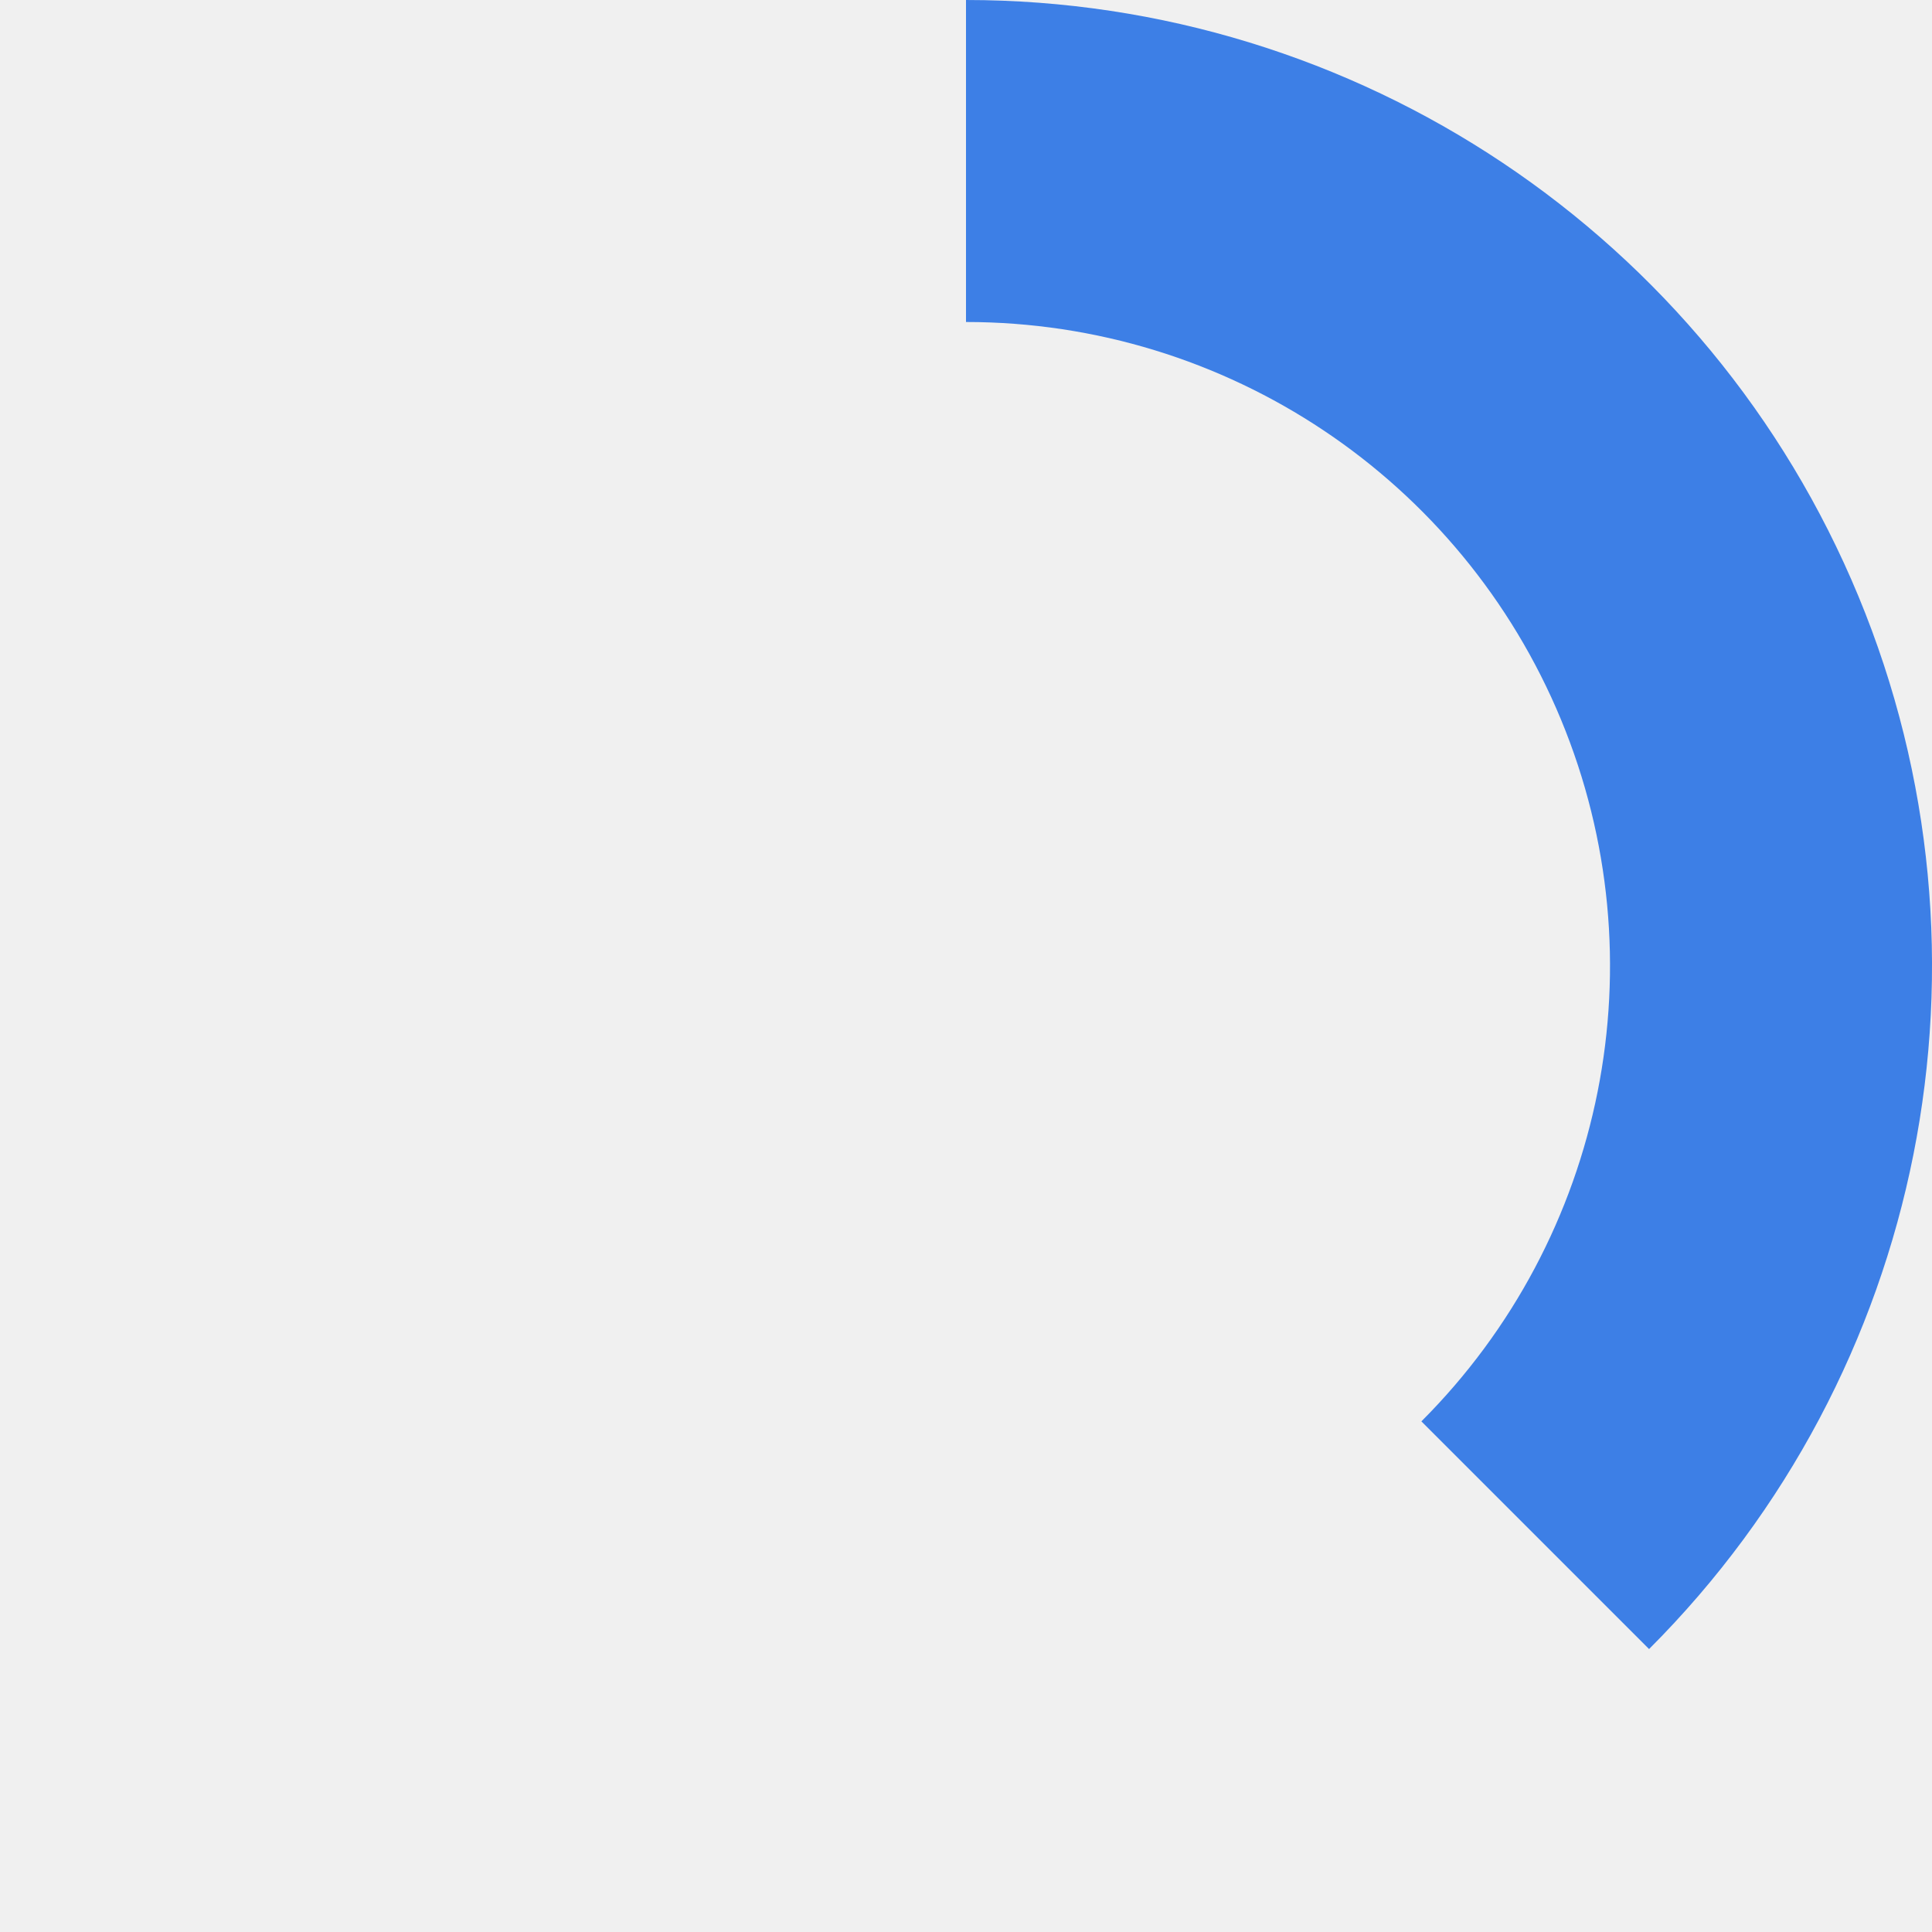
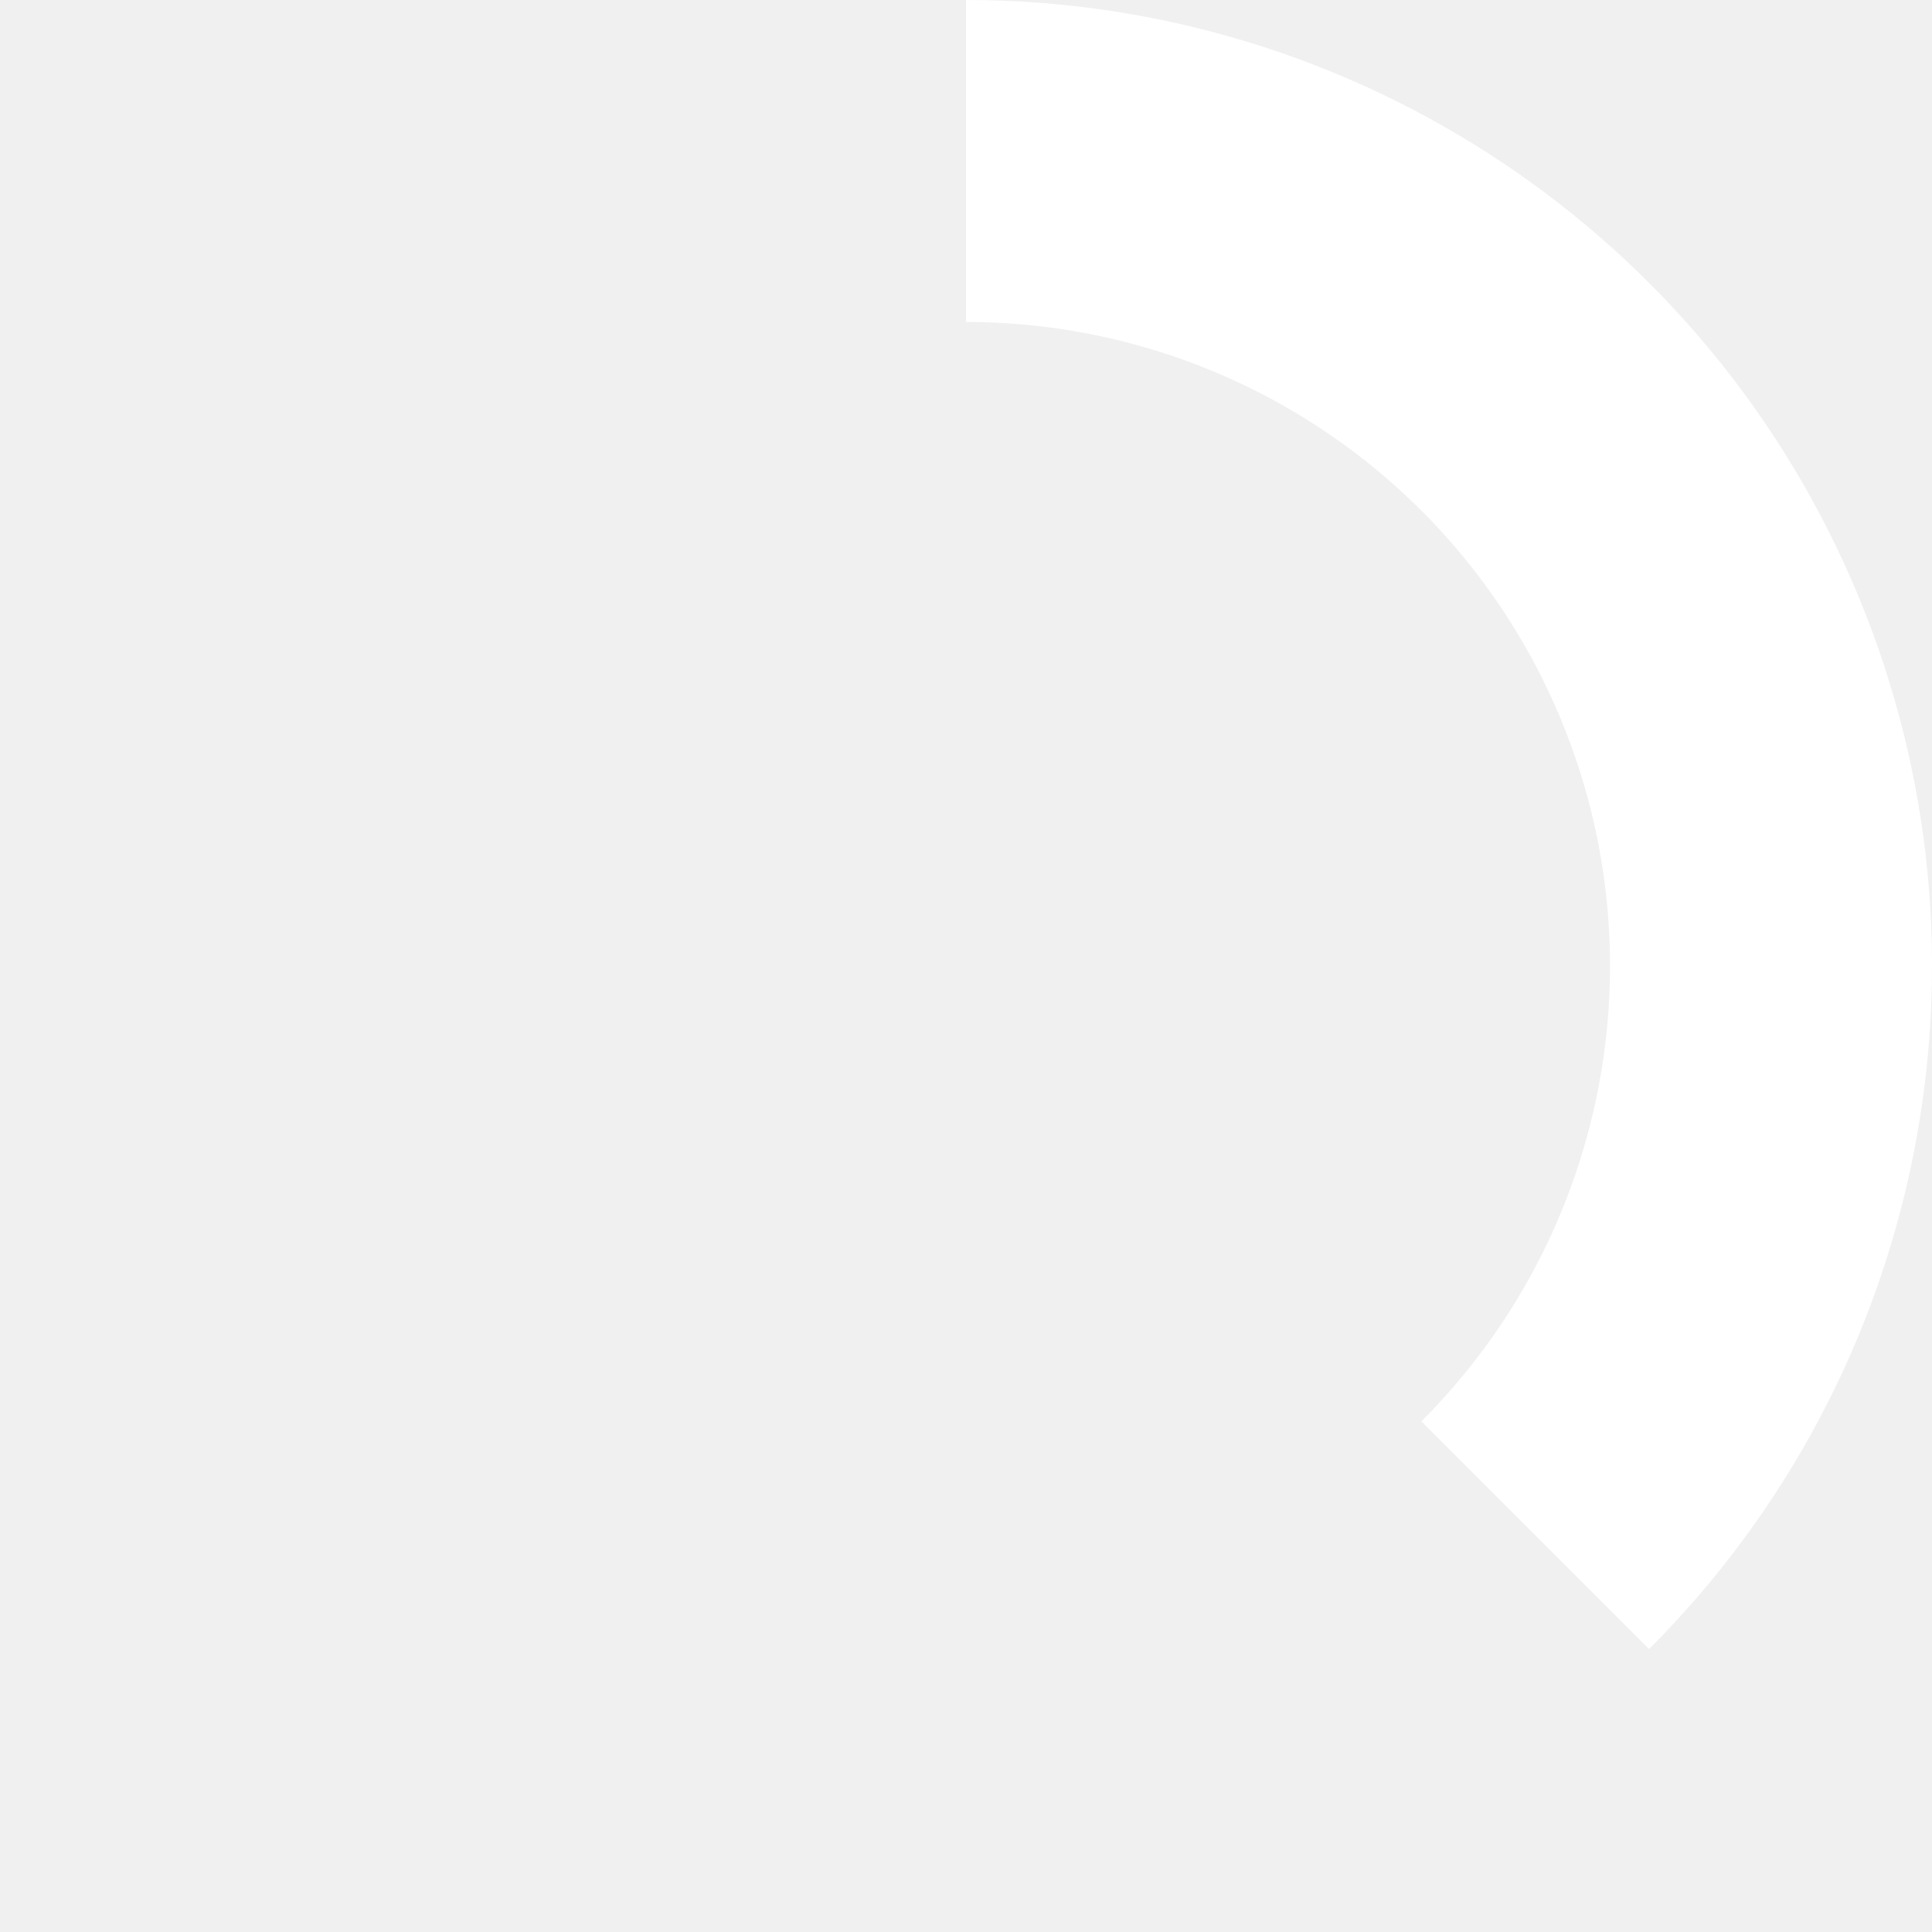
<svg xmlns="http://www.w3.org/2000/svg" width="16" height="16" viewBox="0 0 300 300" version="1.1">
-   <path d="M 150,0            a 150,150 0 0,1 106.066,256.066            l -35.355,-35.355            a -100,-100 0 0,0 -70.711,-170.711 z" fill="#3d7fe6">
+   <path d="M 150,0            a 150,150 0 0,1 106.066,256.066            l -35.355,-35.355            a -100,-100 0 0,0 -70.711,-170.711 z" fill="#ffffff">
    <animateTransform attributeName="transform" attributeType="XML" type="rotate" from="0 150 150" to="360 150 150" begin="0s" dur="1s" fill="freeze" repeatCount="indefinite" />
  </path>
</svg>
